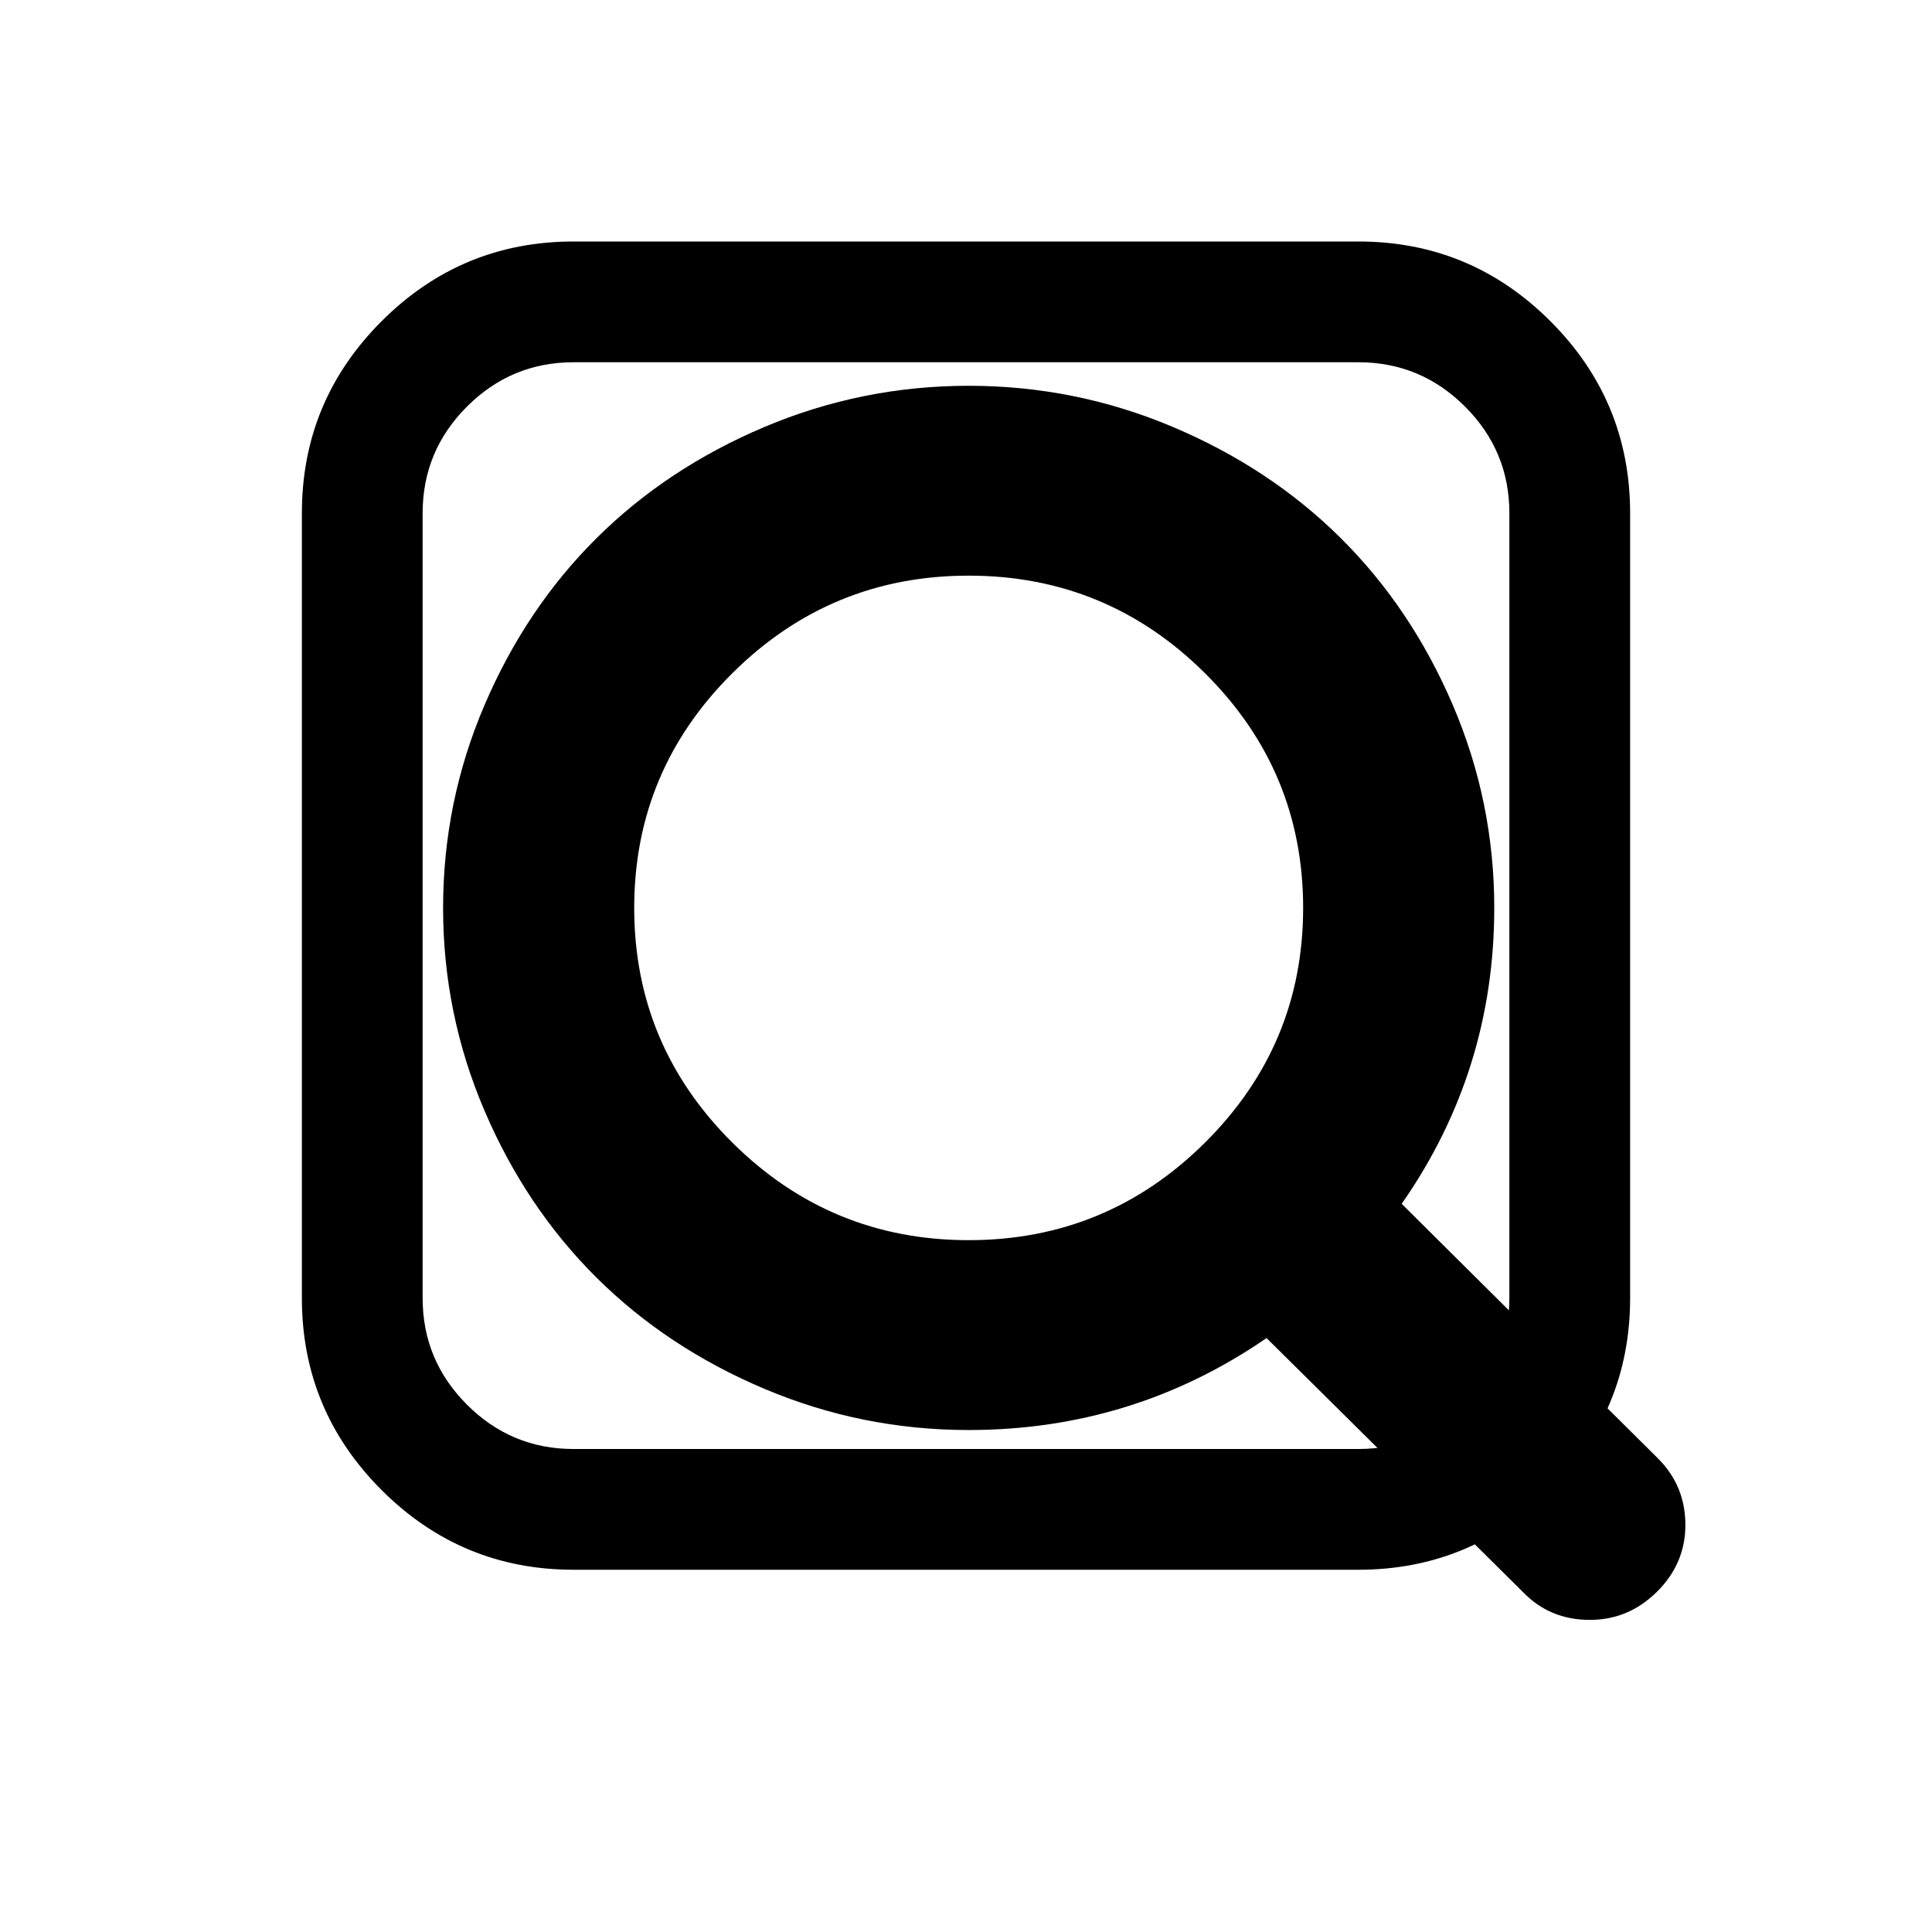
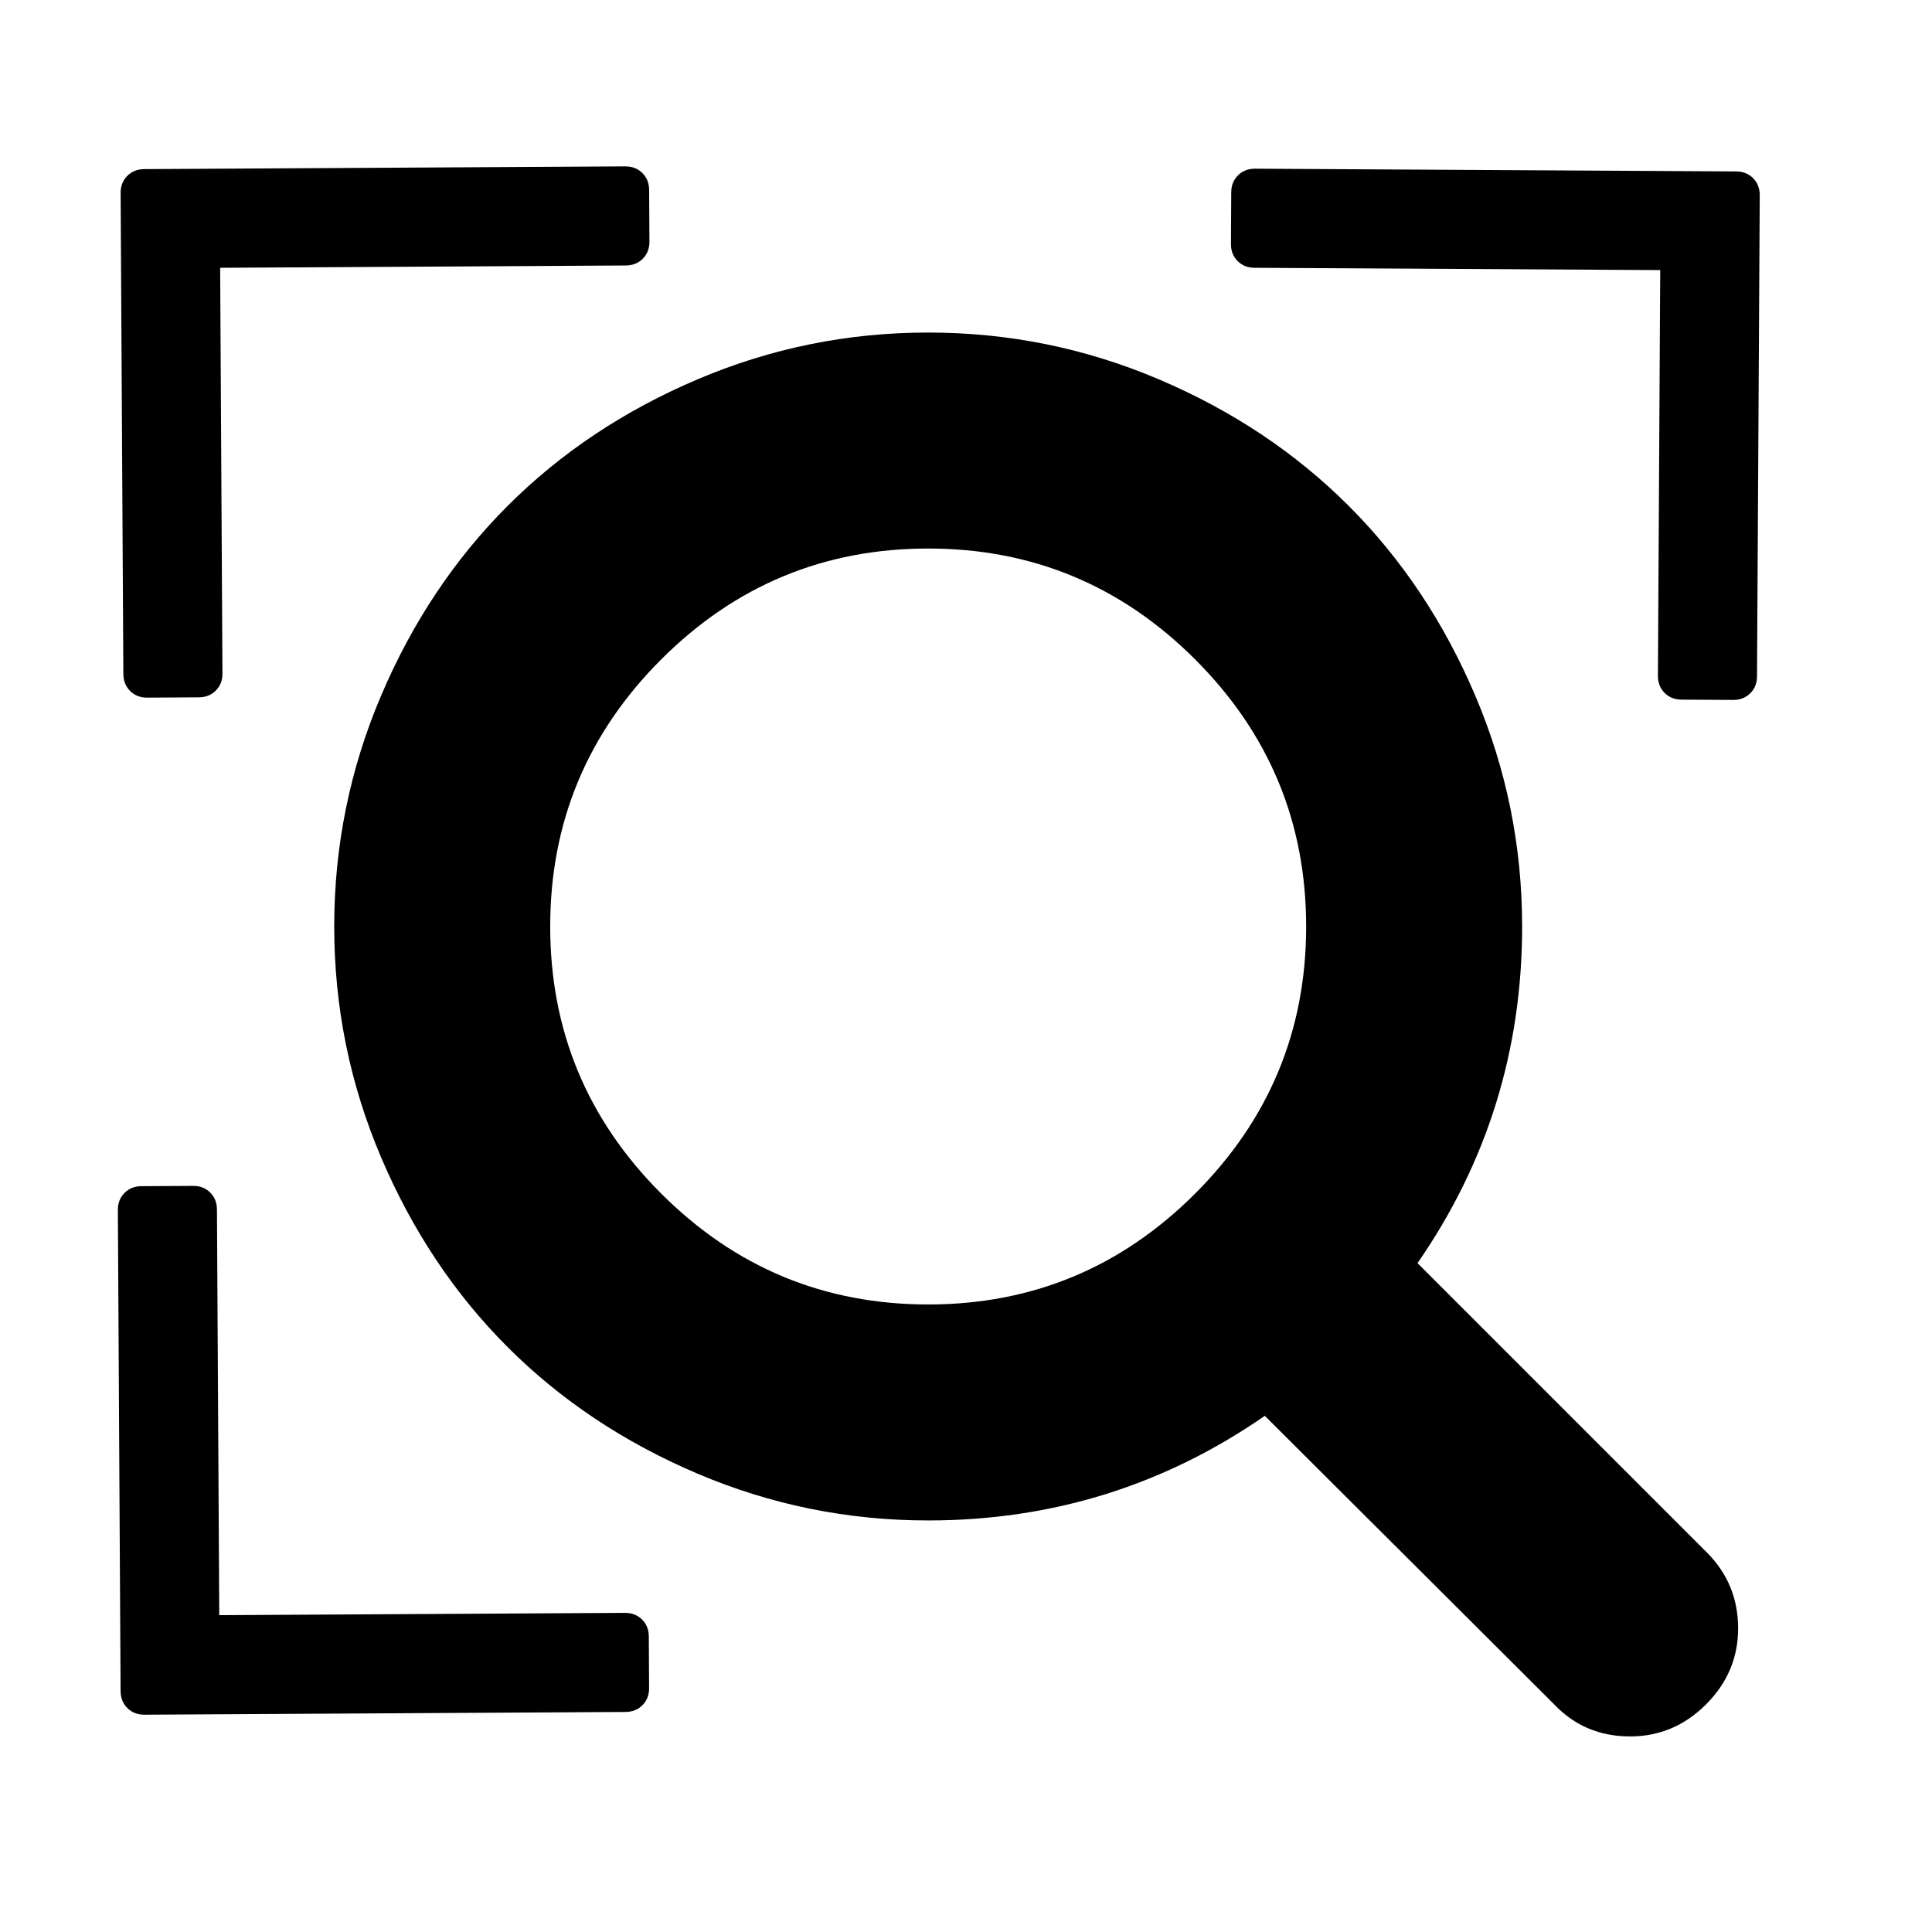
<svg xmlns="http://www.w3.org/2000/svg" width="2048" height="2048" viewBox="-320 -384 2048 2048" id="svg2" version="1.1">
  <defs id="defs10" />
-   <g transform="scale(1 -1) translate(0 -1280)" id="g4">
-     <path d="M1120 1280h-832q-66 0 -113 -47t-47 -113v-832q0 -66 47 -113t113 -47h832q66 0 113 47t47 113v832q0 66 -47 113t-113 47zM1408 1120v-832q0 -119 -84.5 -203.5t-203.5 -84.5h-832q-119 0 -203.5 84.5t-84.5 203.5v832q0 119 84.5 203.5t203.5 84.5h832 q119 0 203.5 -84.5t84.5 -203.5z" fill="black" id="path6" />
+   <g transform="matrix(-0.5440083,0.5502164,0.5502164,0.5440083,-37.38438,-678.1858)" id="g4-2">
+     <path style="fill:#000000" d="m 1075,800 q 0,-13 -10,-23 L 599,311 q -10,-10 -23,-10 -13,0 -23,10 L 87,777 q -10,10 -10,23 0,13 10,23 l 50,50 q 10,10 23,10 13,0 23,-10 L 576,480 969,873 q 10,10 23,10 13,0 23,-10 l 50,-50 q 10,-10 10,-23 z" id="path6-0" />
  </g>
-   <g transform="matrix(0.791395,0,0,-0.7861799,149.6949,1131.89)" id="g4-7">
-     <path style="fill:#000000" d="m 1152,704 q 0,185 -131.5,316.5 Q 889,1152 704,1152 519,1152 387.5,1020.5 256,889 256,704 256,519 387.5,387.5 519,256 704,256 889,256 1020.5,387.5 1152,519 1152,704 z m 512,-832 q 0,-52 -38,-90 -38,-38 -90,-38 -54,0 -90,38 L 1103,124 Q 924,0 704,0 561,0 430.5,55.5 300,111 205.5,205.5 111,300 55.5,430.5 0,561 0,704 q 0,143 55.5,273.5 55.5,130.5 150,225 94.5,94.5 225,150 130.5,55.5 273.5,55.5 143,0 273.5,-55.5 130.5,-55.5 225,-150 94.5,-94.5 150,-225 Q 1408,847 1408,704 1408,484 1284,305 l 343,-343 q 37,-37 37,-90 z" id="path6-5" />
+   <g transform="matrix(0.8943395,0,0,-0.8943395,34.28981,1227.737)" id="g4">
+     <path style="fill:#000000" d="m 1152,704 q 0,185 -131.5,316.5 Q 889,1152 704,1152 519,1152 387.5,1020.5 256,889 256,704 256,519 387.5,387.5 519,256 704,256 889,256 1020.5,387.5 1152,519 1152,704 z m 512,-832 q 0,-52 -38,-90 -38,-38 -90,-38 -54,0 -90,38 L 1103,124 Q 924,0 704,0 561,0 430.5,55.5 300,111 205.5,205.5 111,300 55.5,430.5 0,561 0,704 q 0,143 55.5,273.5 55.5,130.5 150,225 94.5,94.5 225,150 130.5,55.5 273.5,55.5 143,0 273.5,-55.5 130.5,-55.5 225,-150 94.5,-94.5 150,-225 Q 1408,847 1408,704 1408,484 1284,305 l 343,-343 q 37,-37 37,-90 z" id="path6" />
+   </g>
+   <g transform="matrix(0.5440083,0.5502164,-0.5502164,0.5440083,1390.662,-675.7371)" id="g4-2-8">
+     <path style="fill:#000000" d="m 1075,800 q 0,-13 -10,-23 L 599,311 q -10,-10 -23,-10 -13,0 -23,10 L 87,777 q -10,10 -10,23 0,13 10,23 l 50,50 q 10,10 23,10 13,0 23,-10 L 576,480 969,873 q 10,10 23,10 13,0 23,-10 l 50,-50 q 10,-10 10,-23 z" id="path6-0-9" />
+   </g>
+   <g transform="matrix(0.5502164,0.5440083,0.5440083,-0.5502164,-665.6269,1278.902)" id="g4-2-9">
+     <path style="fill:#000000" d="m 1075,800 q 0,-13 -10,-23 L 599,311 q -10,-10 -23,-10 -13,0 -23,10 L 87,777 q -10,10 -10,23 0,13 10,23 l 50,50 q 10,10 23,10 13,0 23,-10 L 576,480 969,873 q 10,10 23,10 13,0 23,-10 l 50,-50 q 10,-10 10,-23 z" id="path6-0-2" />
  </g>
</svg>
